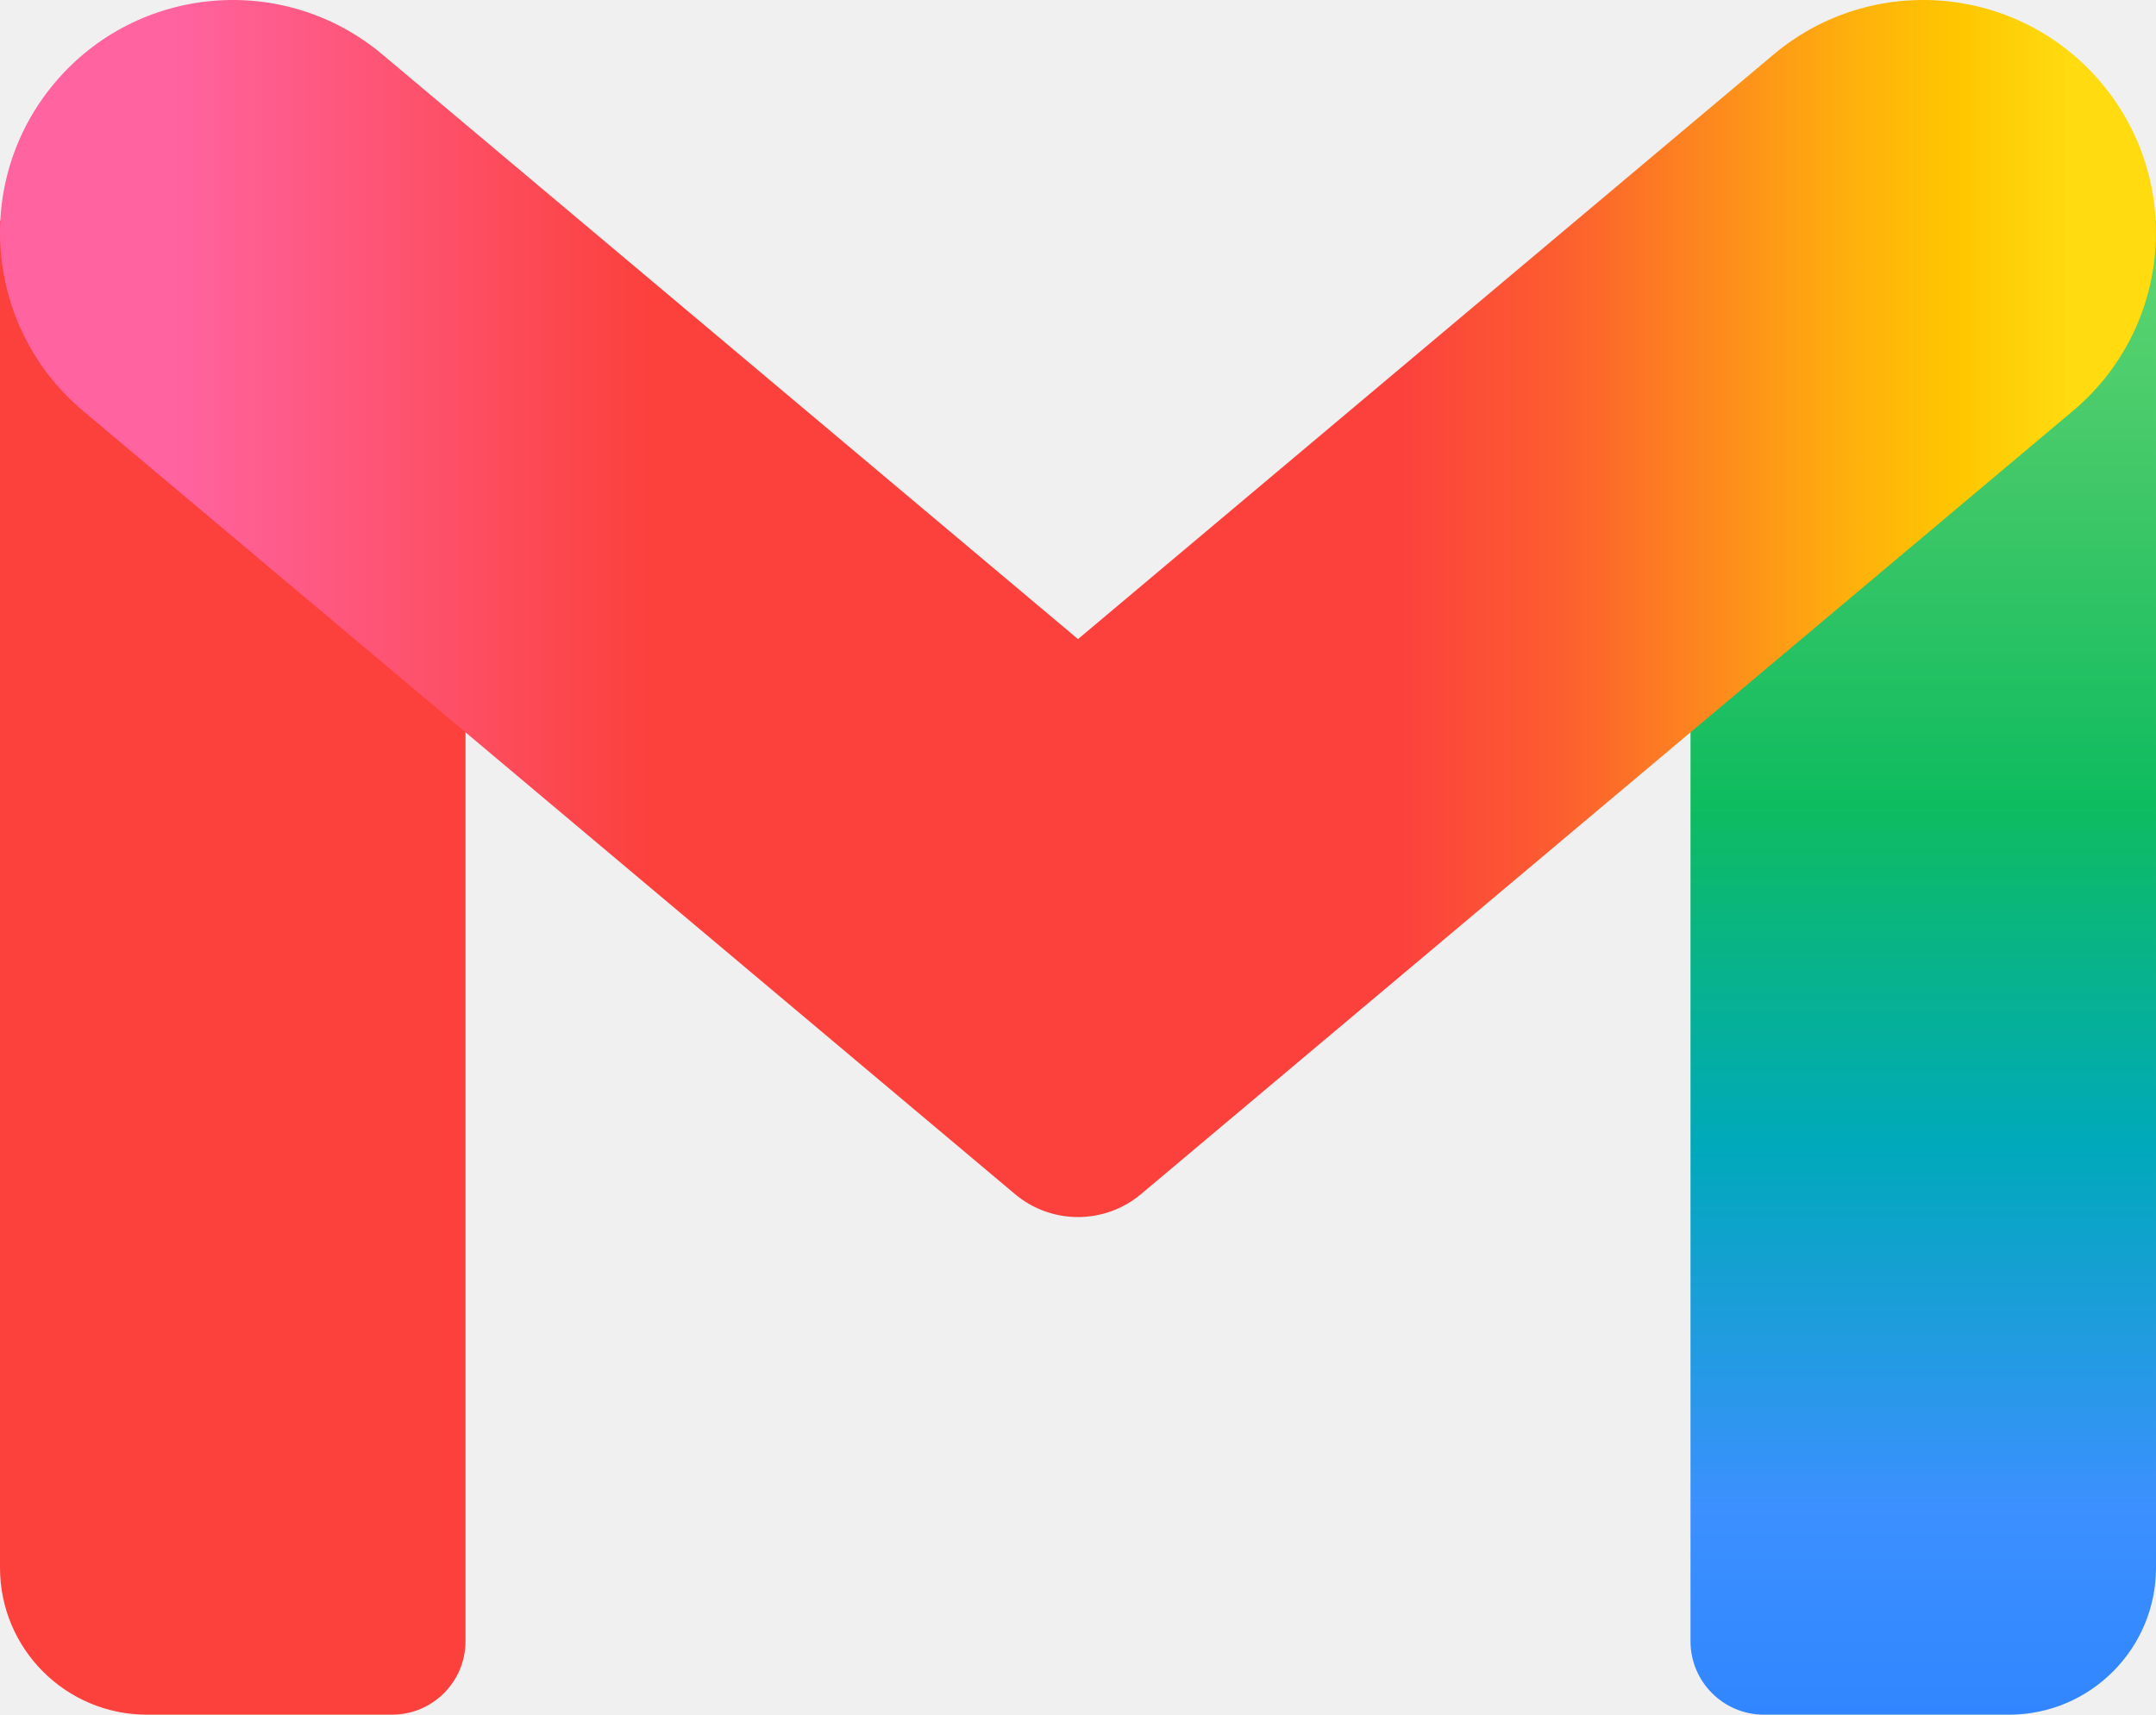
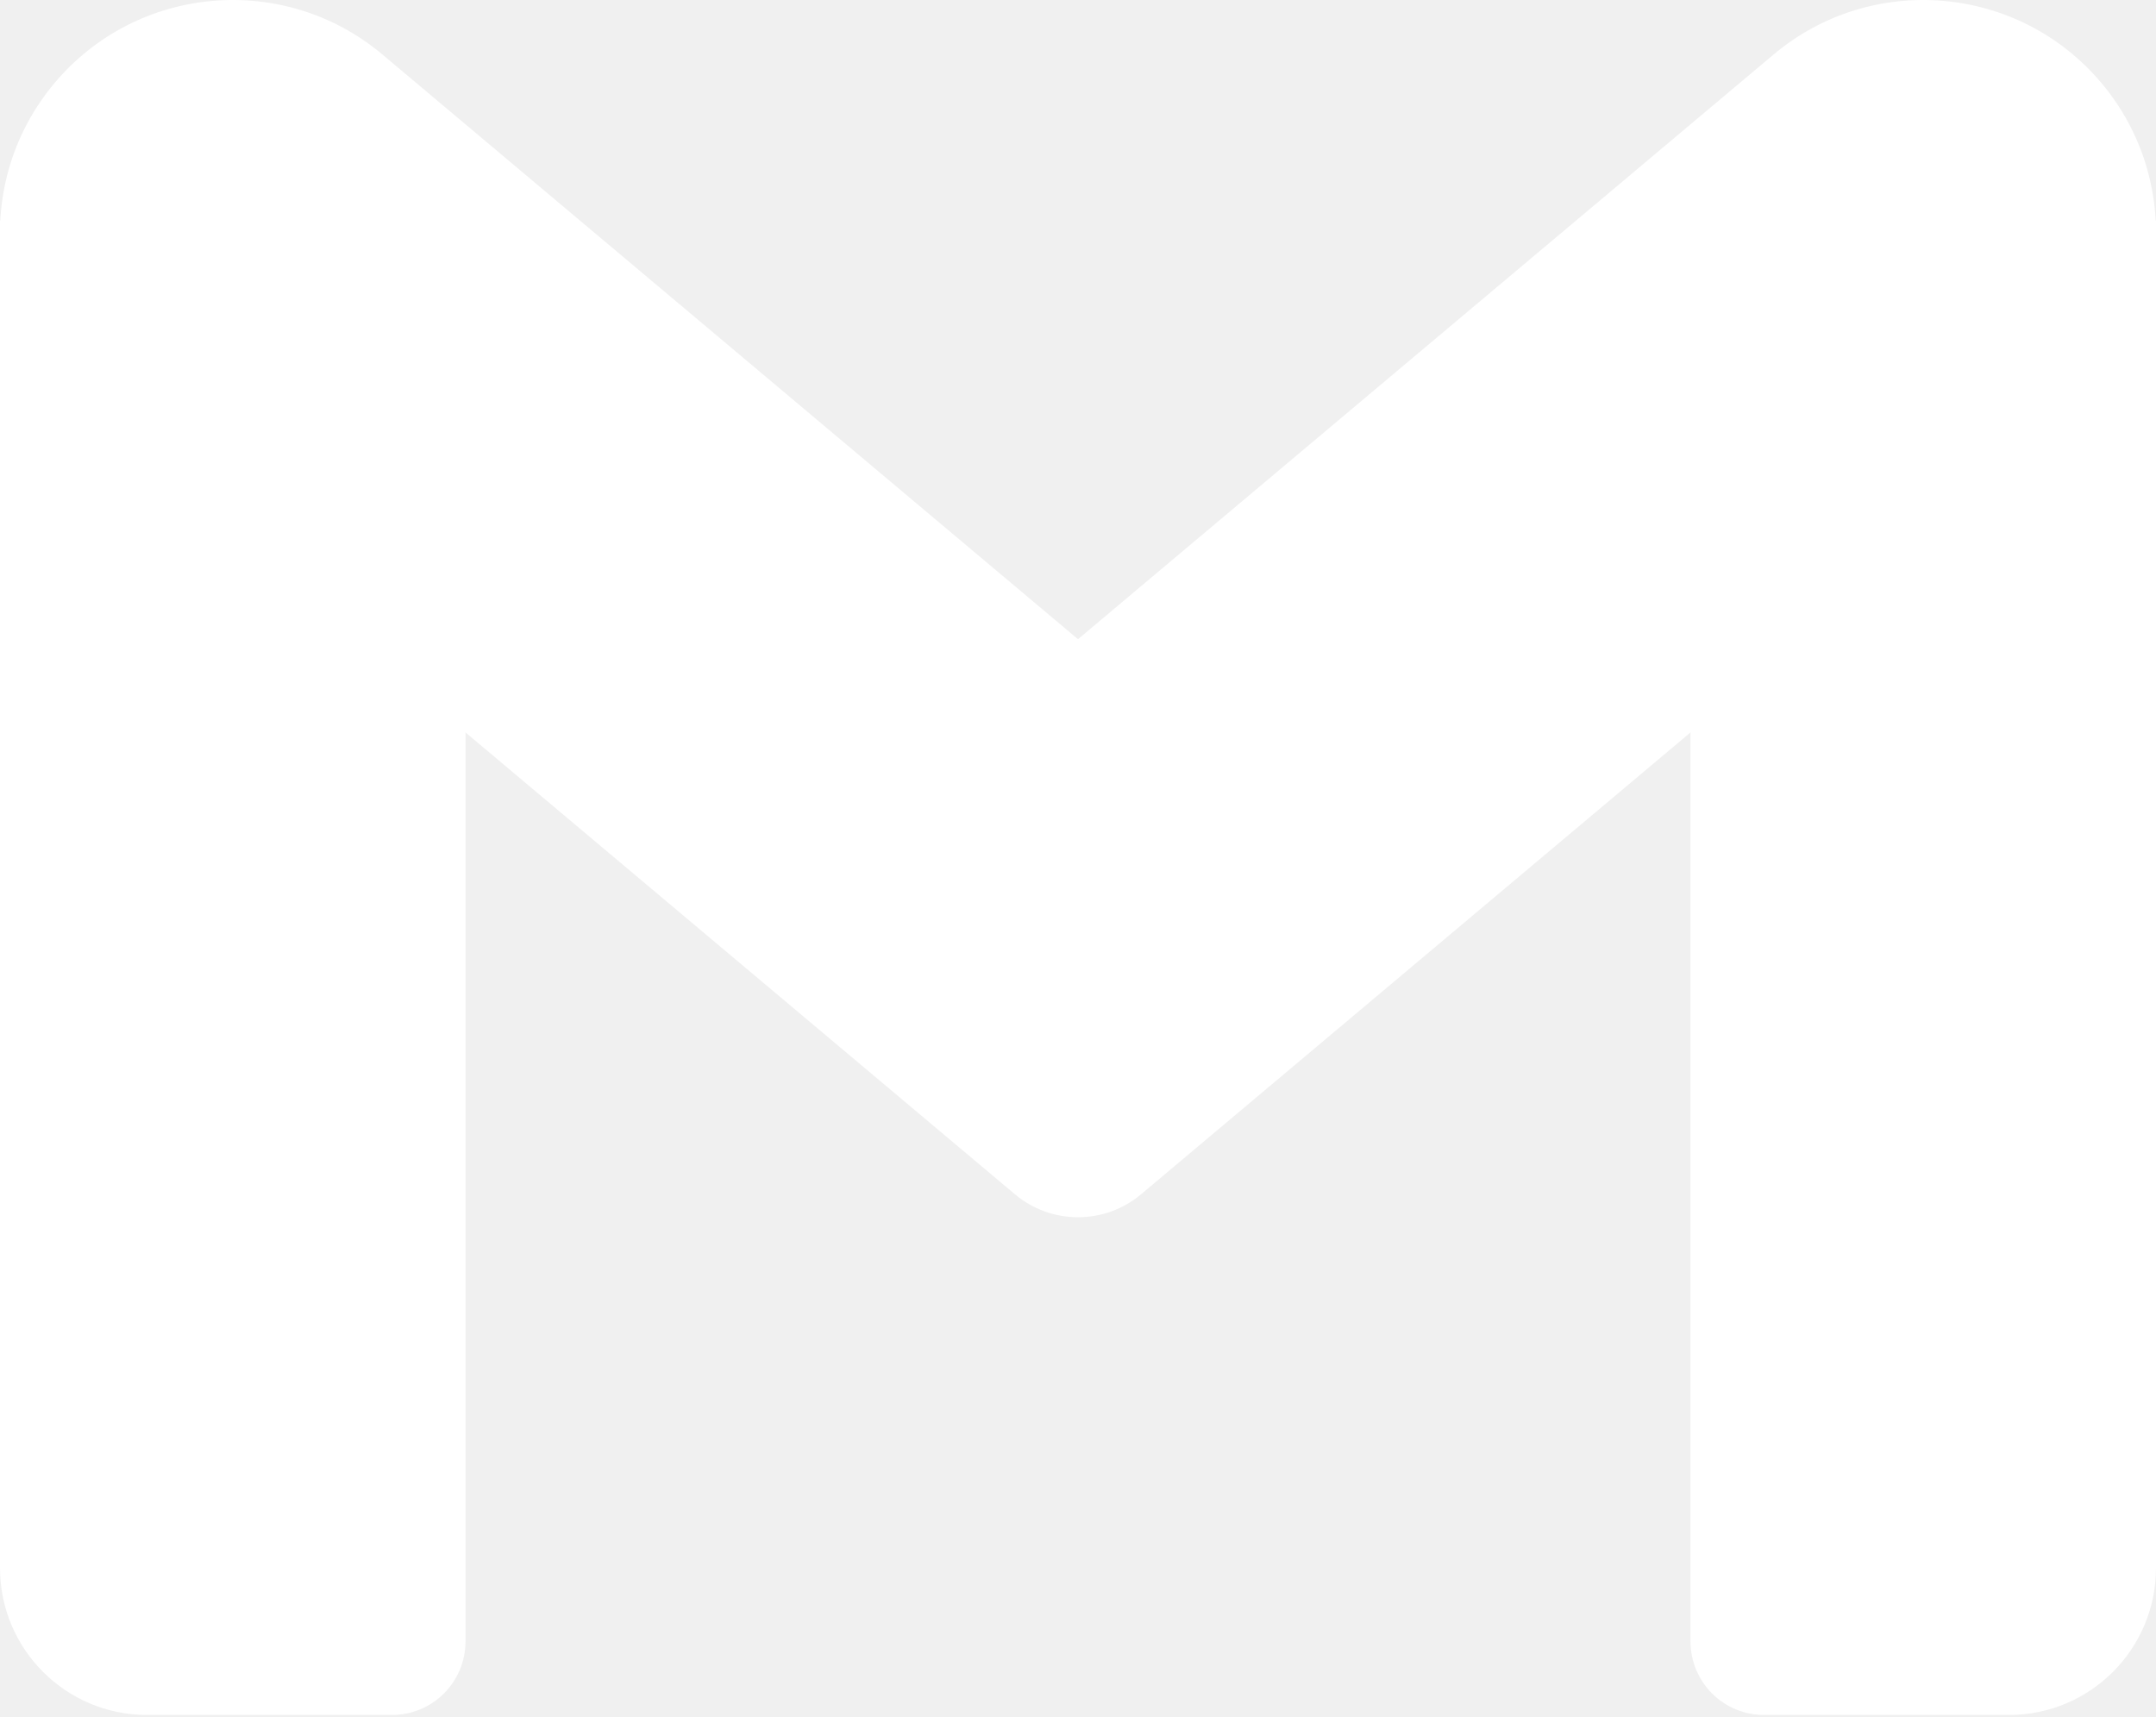
- <svg xmlns="http://www.w3.org/2000/svg" width="800" height="636.363" fill="none" viewBox="0 0 800 636.363" version="1.1" id="svg16">
-   <path fill="url(#a)" d="M 627.272,81.819 H 799.999 V 581.818 c 0,30.123 -24.423,54.545 -54.545,54.545 h -90.909 a 27.273,27.273 0 0 1 -27.273,-27.273 z" id="path1" style="fill:url(#a);stroke-width:4.545" />
-   <path fill="#fc413d" d="M 172.728,81.819 H 8.5692711e-4 V 581.818 c 0,30.123 24.423,54.545 54.545,54.545 h 90.909 a 27.273,27.273 0 0 0 27.273,-27.273 z" id="path2" style="stroke-width:4.545" />
-   <path fill="url(#b)" d="M 141.937,20.256 C 105.423,-10.435 50.946,-5.717 20.255,30.797 -10.435,67.306 -5.717,121.783 30.796,152.478 l 345.808,290.676 a 36.364,36.364 0 0 0 46.795,0 L 769.208,152.474 C 805.717,121.783 810.435,67.306 779.744,30.792 749.053,-5.717 694.576,-10.435 658.067,20.256 L 400,237.182 Z" id="path3" style="fill:url(#b);stroke-width:4.545" />
-   <defs id="defs16">
-     <linearGradient id="a" x1="165" x2="165" y1="44" y2="166" gradientUnits="userSpaceOnUse" gradientTransform="matrix(4.545443,0,0,4.545443,-36.36268,-118.1803)">
-       <stop stop-color="#60d673" id="stop3" />
-       <stop offset=".17" stop-color="#42c868" id="stop4" />
-       <stop offset=".39" stop-color="#0ebc5f" id="stop5" />
-       <stop offset=".62" stop-color="#00a9bb" id="stop6" />
-       <stop offset=".86" stop-color="#3c90ff" id="stop7" />
-       <stop offset="1" stop-color="#3186ff" id="stop8" />
-     </linearGradient>
-     <linearGradient id="b" x1="8" x2="184" y1="46.13" y2="46.13" gradientUnits="userSpaceOnUse" gradientTransform="matrix(4.545443,0,0,4.545443,-36.36268,-118.1803)">
-       <stop offset=".08" stop-color="#ff63a0" id="stop9" />
-       <stop offset=".3" stop-color="#fc413d" id="stop10" />
-       <stop offset=".5" stop-color="#fc413d" id="stop11" />
-       <stop offset=".65" stop-color="#fc413d" id="stop12" />
-       <stop offset=".72" stop-color="#fc5c30" id="stop13" />
-       <stop offset=".86" stop-color="#feb10c" id="stop14" />
-       <stop offset=".91" stop-color="#fec700" id="stop15" />
-       <stop offset=".96" stop-color="#ffdb0f" id="stop16" />
-     </linearGradient>
+ <svg xmlns="http://www.w3.org/2000/svg" width="800" height="637" viewBox="0 0 800 637" fill="none">
+   <g clip-path="url(#clip0_147_125)">
+     <path d="M627.272 81.819H799.999V581.818C799.999 611.941 775.576 636.363 745.453 636.363H654.545C650.963 636.363 647.417 635.658 644.108 634.287C640.799 632.917 637.792 630.908 635.26 628.375C632.727 625.843 630.719 622.836 629.348 619.527C627.977 616.218 627.272 612.672 627.272 609.091V81.819Z" fill="white" />
+     <path d="M172.728 81.819H0.001V581.818C0.001 611.941 24.424 636.363 54.546 636.363H145.455C149.037 636.363 152.583 635.658 155.892 634.287C159.201 632.917 162.207 630.908 164.74 628.375C167.272 625.843 169.281 622.836 170.652 619.527C172.022 616.218 172.728 612.672 172.728 609.091V81.819Z" fill="white" />
+     <path d="M141.937 20.256C105.423 -10.435 50.946 -5.717 20.255 30.797C-10.435 67.306 -5.717 121.783 30.796 152.478L376.604 443.155C383.157 448.662 391.442 451.682 400.002 451.682C408.562 451.682 416.847 448.662 423.4 443.155L769.208 152.474C805.717 121.783 810.435 67.306 779.744 30.792C749.053 -5.717 694.576 -10.435 658.067 20.256L400 237.182L141.937 20.256Z" fill="white" />
+   </g>
+   <defs>
+     <clipPath id="clip0_147_125">
+       <rect width="800" height="636.363" fill="white" />
+     </clipPath>
  </defs>
</svg>
